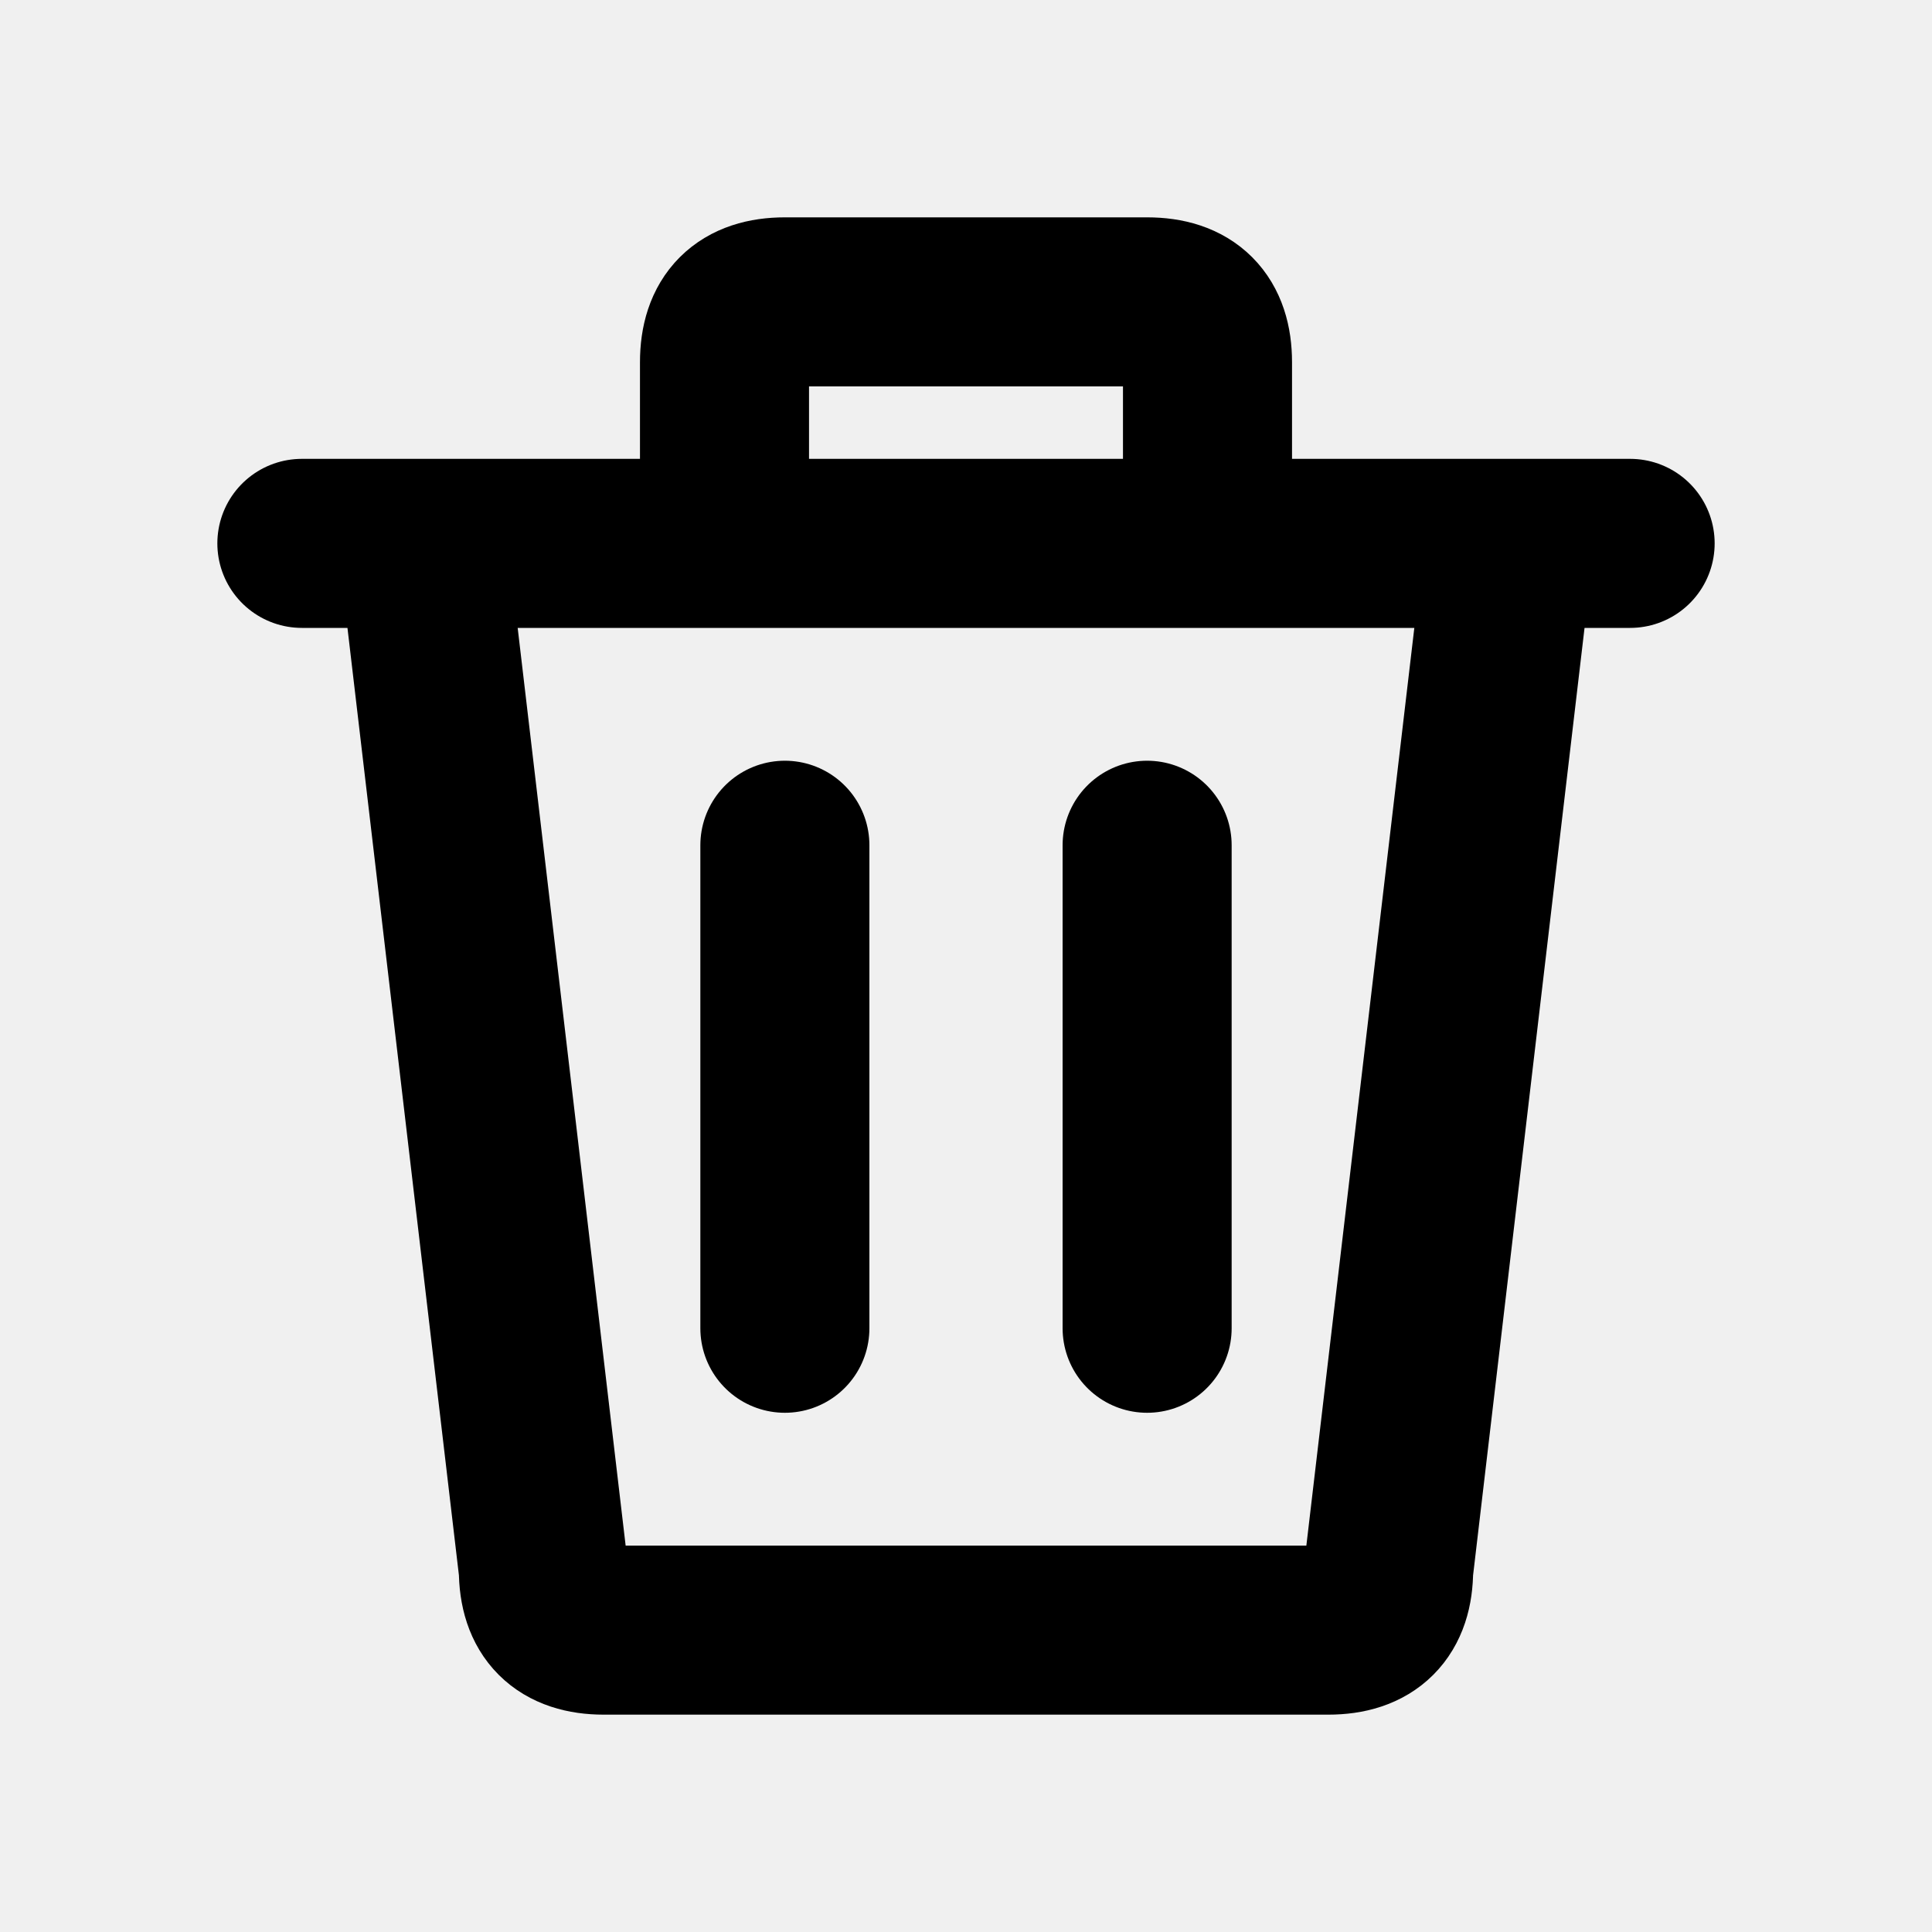
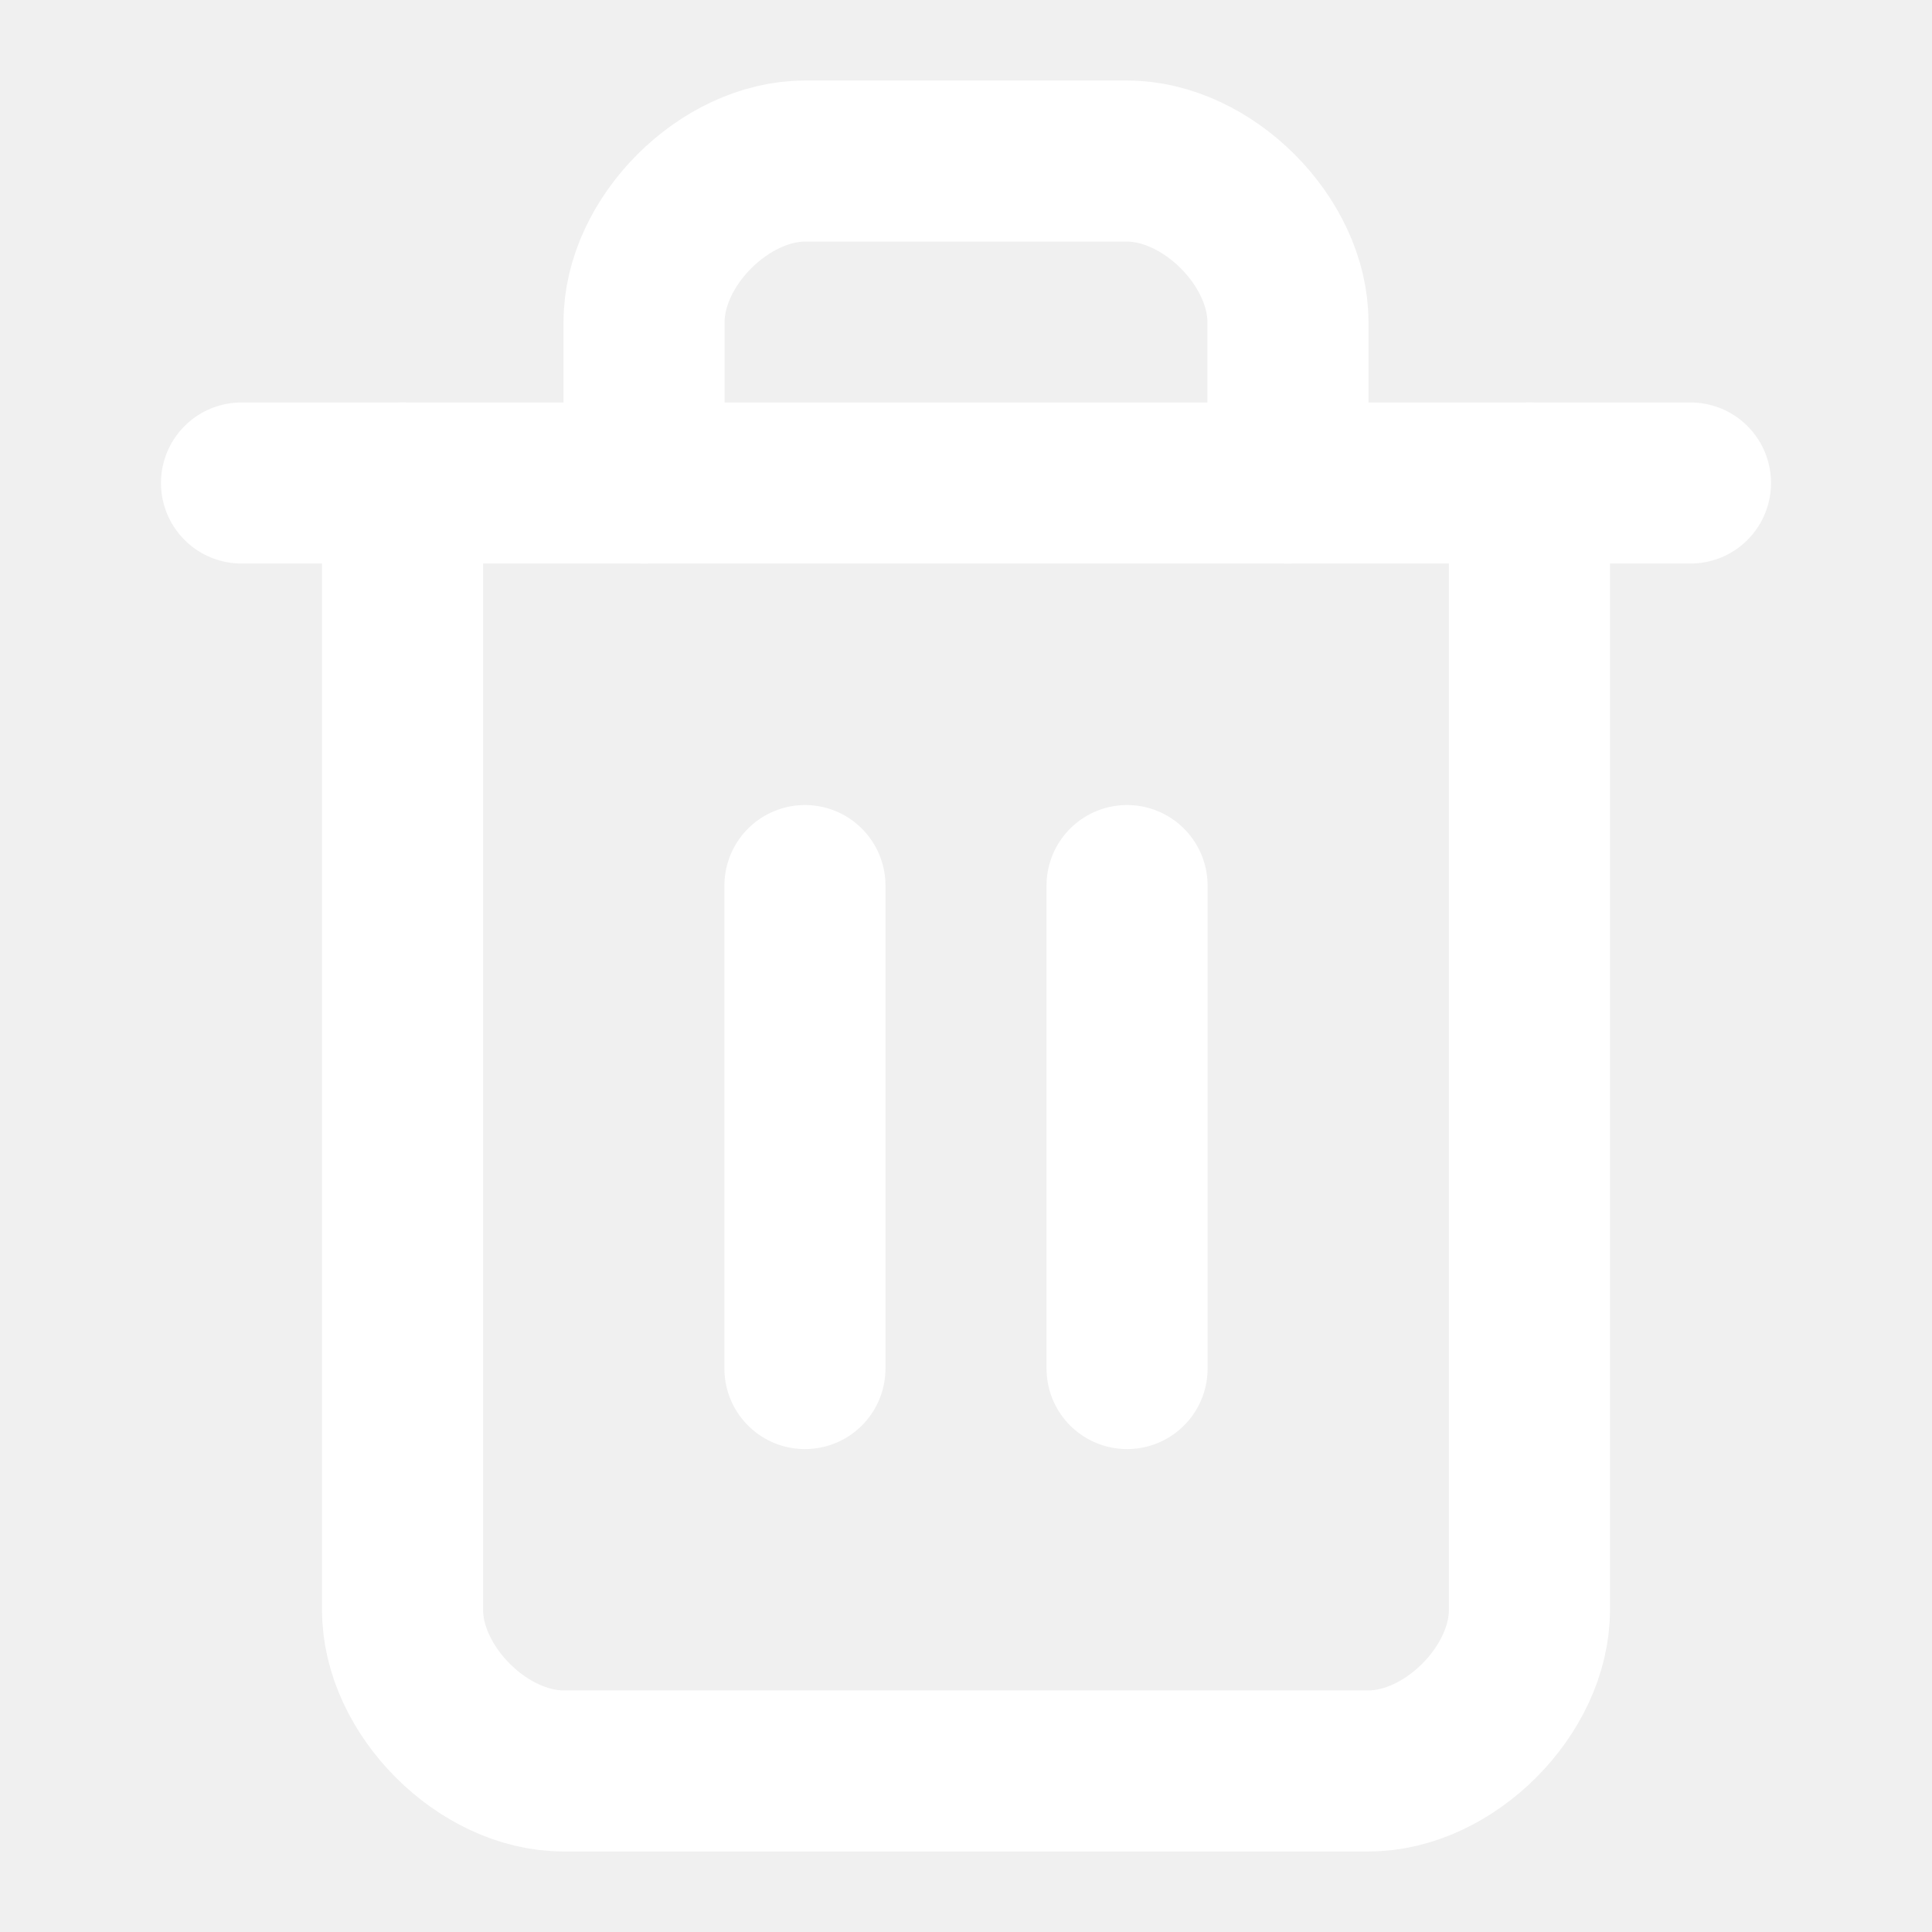
- <svg xmlns="http://www.w3.org/2000/svg" viewBox="0 0 16 16" width="16" height="16">
-   <path d="M2.5 4.5 L13.5 4.5" stroke="currentColor" stroke-width="1.4" stroke-linecap="round" />
-   <path d="M6 4.5 L6 3 Q6 2.5 6.5 2.5 L9.5 2.5 Q10 2.5 10 3 L10 4.5" stroke="currentColor" stroke-width="1.4" fill="none" stroke-linejoin="round" />
-   <path d="M3.5 4.5 L4.5 13 Q4.5 13.5 5 13.5 L11 13.5 Q11.5 13.5 11.5 13 L12.5 4.5" stroke="currentColor" stroke-width="1.4" fill="none" stroke-linejoin="round" />
-   <path d="M6.5 7 L6.5 11" stroke="currentColor" stroke-width="1.4" stroke-linecap="round" />
-   <path d="M9.5 7 L9.5 11" stroke="currentColor" stroke-width="1.4" stroke-linecap="round" />
+ <svg xmlns="http://www.w3.org/2000/svg" width="11" height="11" viewBox="0 0 11 11" fill="none">
+   <g clip-path="url(#clip0_18_3249)">
+     <path d="M1.375 2.75H9.625" stroke="white" stroke-width="0.917" stroke-linecap="round" stroke-linejoin="round" />
+     <path d="M8.708 2.75V9.167C8.708 9.625 8.25 10.083 7.792 10.083H3.208C2.75 10.083 2.292 9.625 2.292 9.167V2.75" stroke="white" stroke-width="0.917" stroke-linecap="round" stroke-linejoin="round" />
+     <path d="M3.667 2.75V1.833C3.667 1.375 4.125 0.917 4.583 0.917H6.417C6.875 0.917 7.333 1.375 7.333 1.833V2.75" stroke="white" stroke-width="0.917" stroke-linecap="round" stroke-linejoin="round" />
+     <path d="M4.583 5.042V7.792" stroke="white" stroke-width="0.917" stroke-linecap="round" stroke-linejoin="round" />
+     <path d="M6.417 5.042V7.792" stroke="white" stroke-width="0.917" stroke-linecap="round" stroke-linejoin="round" />
+   </g>
+   <defs>
+     <clipPath id="clip0_18_3249">
+       <rect width="11" height="11" fill="white" />
+     </clipPath>
+   </defs>
</svg>
